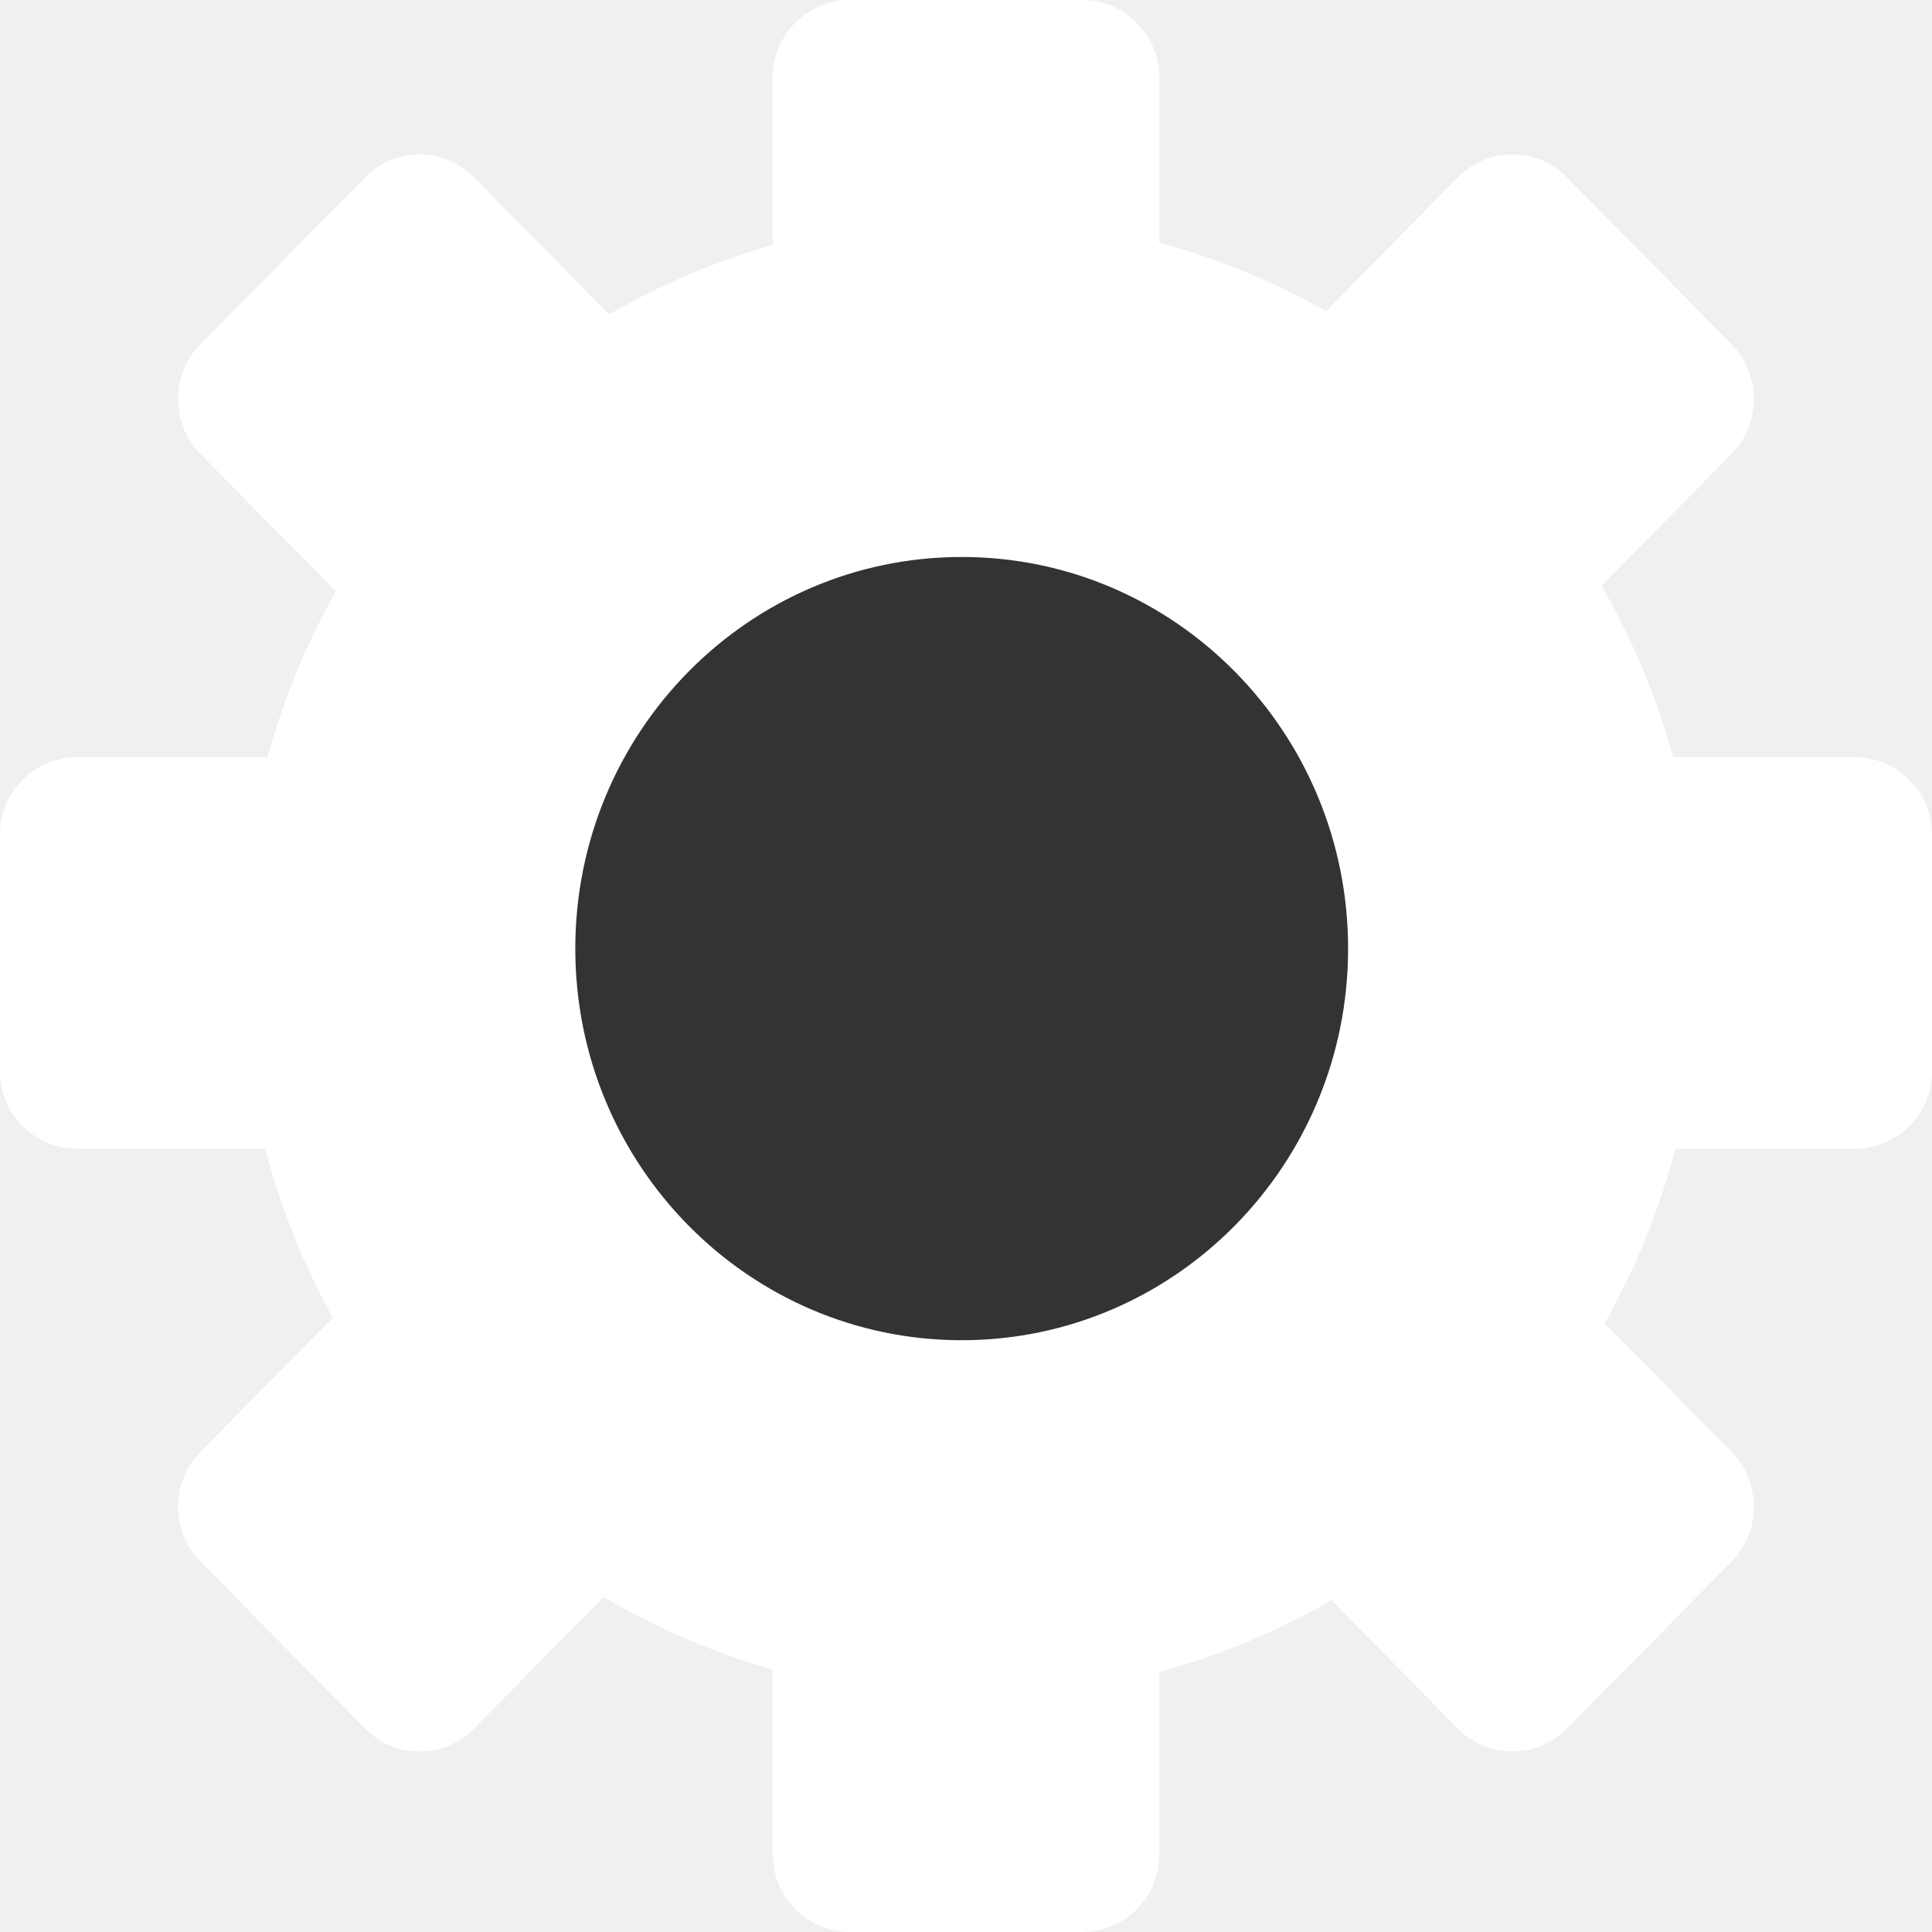
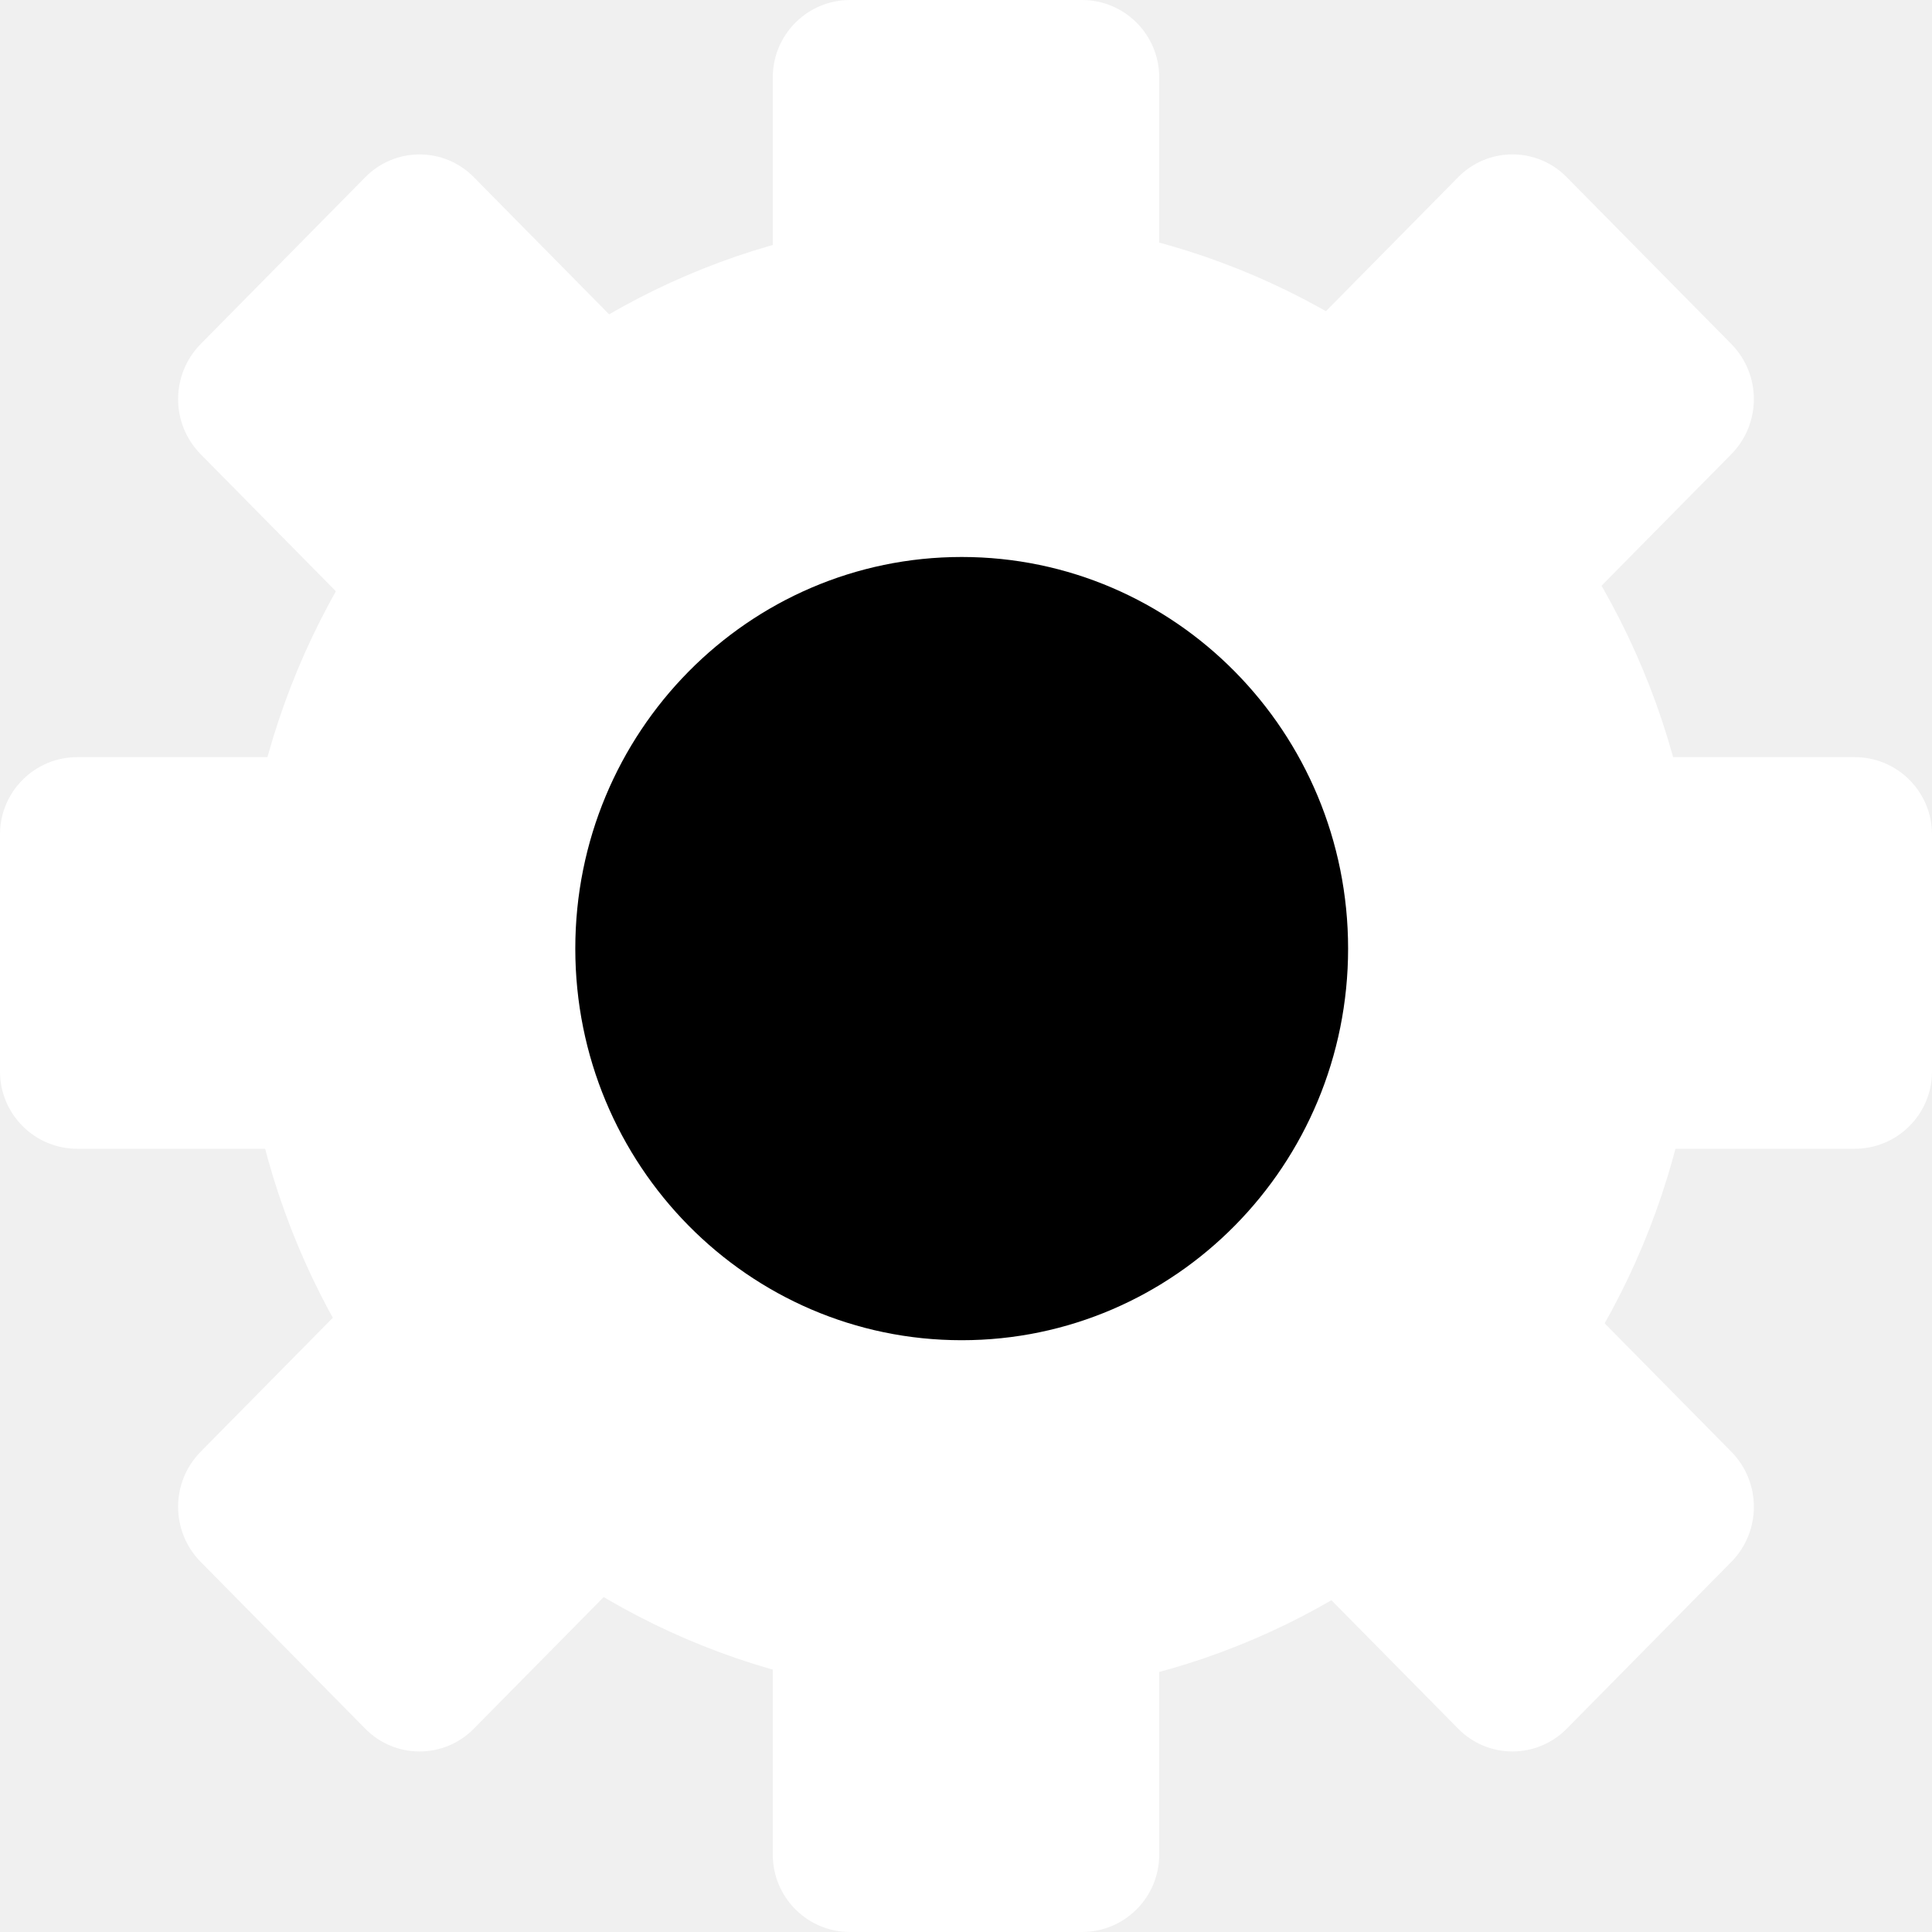
- <svg xmlns="http://www.w3.org/2000/svg" xmlns:xlink="http://www.w3.org/1999/xlink" width="75" height="75">
-   <use xlink:href="#path0_fill" transform="translate(9.333 8.446)" fill="#FFF" />
-   <use xlink:href="#path1_fill" transform="translate(0 29.392)" fill="#FFF" />
-   <use xlink:href="#path2_fill" transform="scale(.99327 1.00669) rotate(-45 72.997 22.15)" fill="#FFF" />
-   <use xlink:href="#path3_fill" transform="rotate(-90 52.5 22.5)" fill="#FFF" />
-   <use xlink:href="#path2_fill" transform="scale(-.99327 -1.00669) rotate(45 53.473 -105.745)" fill="#FFF" />
-   <use xlink:href="#path4_fill" transform="translate(22.333 21.622)" fill="#333" />
-   <defs>
-     <path id="path0_fill" d="M56.667 28.716c0 15.86-12.686 28.716-28.334 28.716S0 44.576 0 28.716C0 12.856 12.685 0 28.333 0c15.648 0 28.334 12.857 28.334 28.716z" />
-     <path id="path1_fill" d="M0 3a3 3 0 0 1 3-3h69a3 3 0 0 1 3 3v9.203a3 3 0 0 1-3 3H3a3 3 0 0 1-3-3V3z" />
-     <path id="path2_fill" d="M0 3a3 3 0 0 1 3-3h69.508a3 3 0 0 1 3 3v9.102a3 3 0 0 1-3 3H3a3 3 0 0 1-3-3V3z" />
-     <path id="path3_fill" d="M0 3a3 3 0 0 1 3-3h69a3 3 0 0 1 3 3v9a3 3 0 0 1-3 3H3a3 3 0 0 1-3-3V3z" />
-     <path id="path4_fill" d="M30 15.203c0 8.396-6.716 15.202-15 15.202-8.284 0-15-6.806-15-15.202C0 6.806 6.716 0 15 0c8.284 0 15 6.806 15 15.203z" />
-   </defs>
+ <svg xmlns="http://www.w3.org/2000/svg" width="75" height="75">
+   <g data-name="Canvas">
+     <g data-name="Cog">
+       <g data-name="Canvas" fill="none">
+         <g data-name="Cog">
+           <g data-name="Group">
+             <g data-name="Ellipse">
+               <path d="M66 37.162c0 15.86-12.686 28.716-28.334 28.716S9.333 53.022 9.333 37.162c0-15.86 12.685-28.716 28.333-28.716C53.314 8.446 66 21.303 66 37.162z" fill="#fff" data-name="Vector" />
+             </g>
+             <g data-name="Rectangle">
+               <path d="M0 32.392a3 3 0 0 1 3-3h69a3 3 0 0 1 3 3v9.203a3 3 0 0 1-3 3H3a3 3 0 0 1-3-3v-9.203z" fill="#fff" data-name="Vector" />
+             </g>
+             <g data-name="Rectangle">
+               <path d="M7.787 60.629a3.049 3.049 0 0 1 0-4.271l48.819-49.48a2.952 2.952 0 0 1 4.214 0l6.393 6.48a3.05 3.05 0 0 1 0 4.27l-48.82 49.48a2.952 2.952 0 0 1-4.213 0l-6.393-6.48z" fill="#fff" data-name="Vector" />
+             </g>
+             <g data-name="Rectangle">
+               <path d="M33 75a3 3 0 0 1-3-3V3a3 3 0 0 1 3-3h9a3 3 0 0 1 3 3v69a3 3 0 0 1-3 3h-9z" fill="#fff" data-name="Vector" />
+             </g>
+             <g data-name="Rectangle">
+               <path d="M60.82 67.107a2.952 2.952 0 0 1-4.214 0L7.787 17.63a3.049 3.049 0 0 1 0-4.271l6.393-6.48a2.952 2.952 0 0 1 4.214 0l48.819 49.48a3.049 3.049 0 0 1 0 4.27l-6.393 6.48z" fill="#fff" data-name="Vector" />
+             </g>
+           </g>
+           <g data-name="Ellipse">
+             <path d="M52.333 36.824c0 8.397-6.716 15.203-15 15.203-8.284 0-15-6.806-15-15.203 0-8.396 6.716-15.202 15-15.202 8.284 0 15 6.806 15 15.202z" fill="#000" data-name="Vector" />
+           </g>
+         </g>
+       </g>
+     </g>
+   </g>
</svg>
